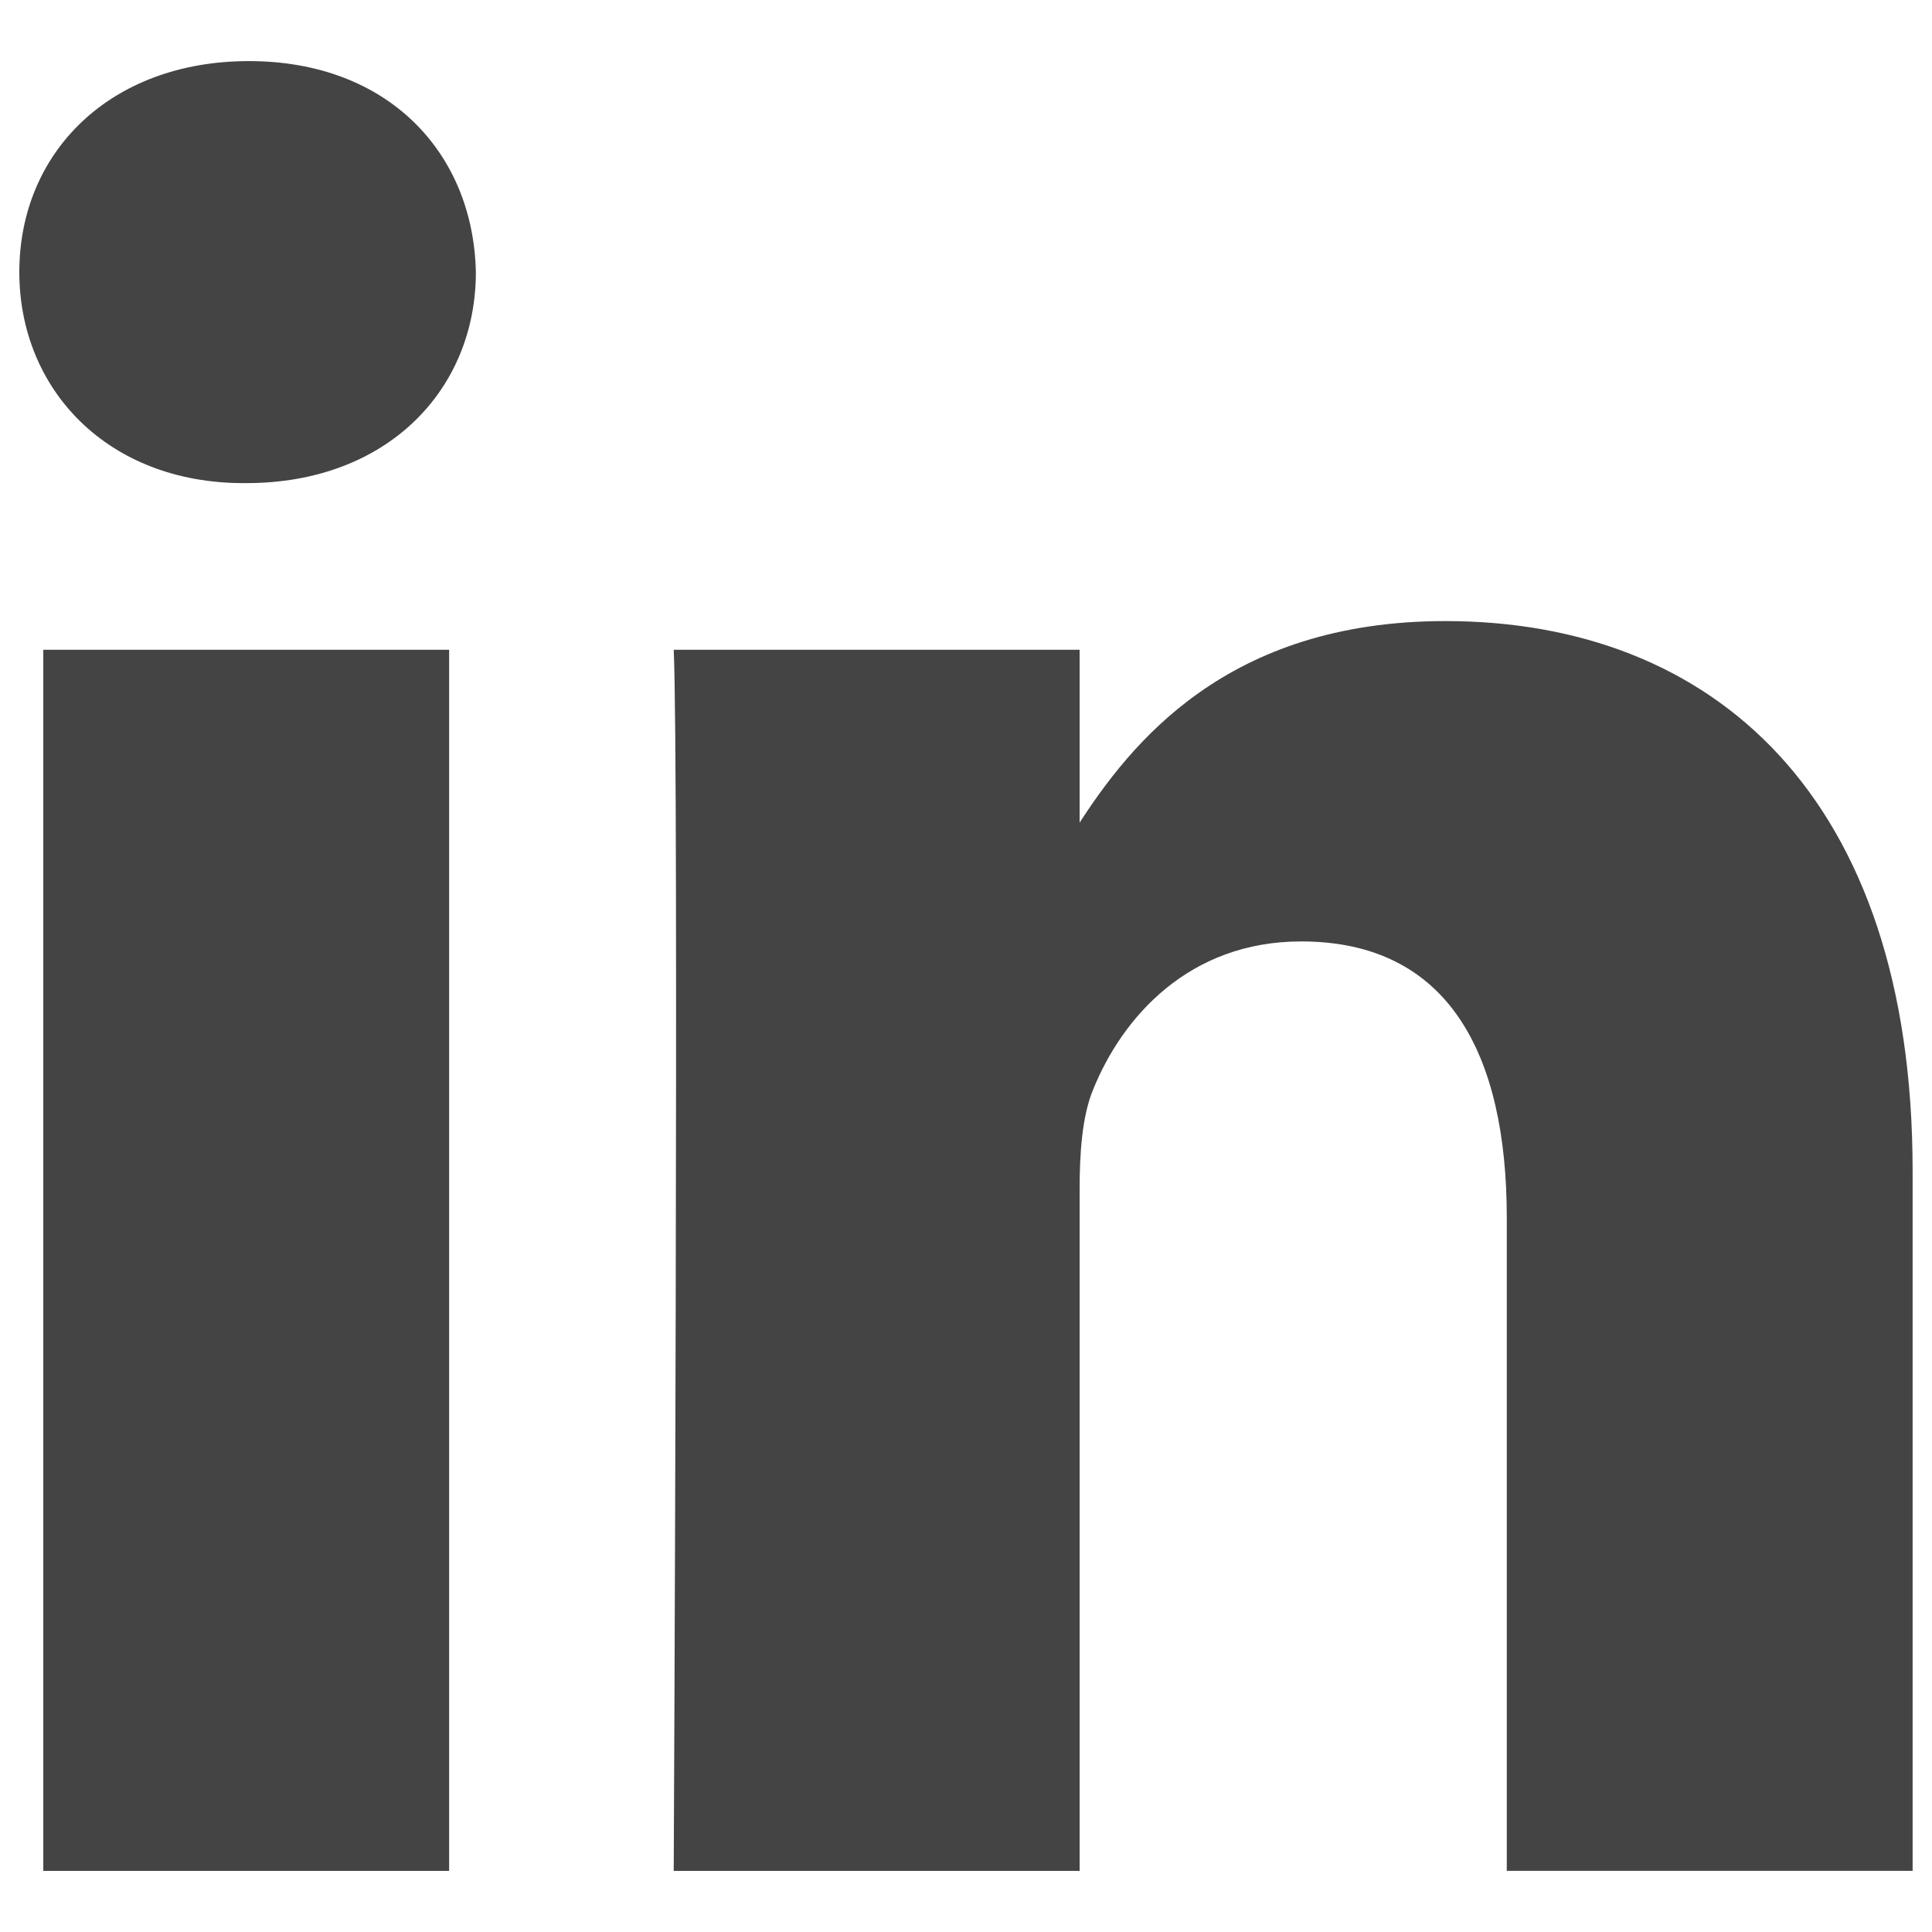
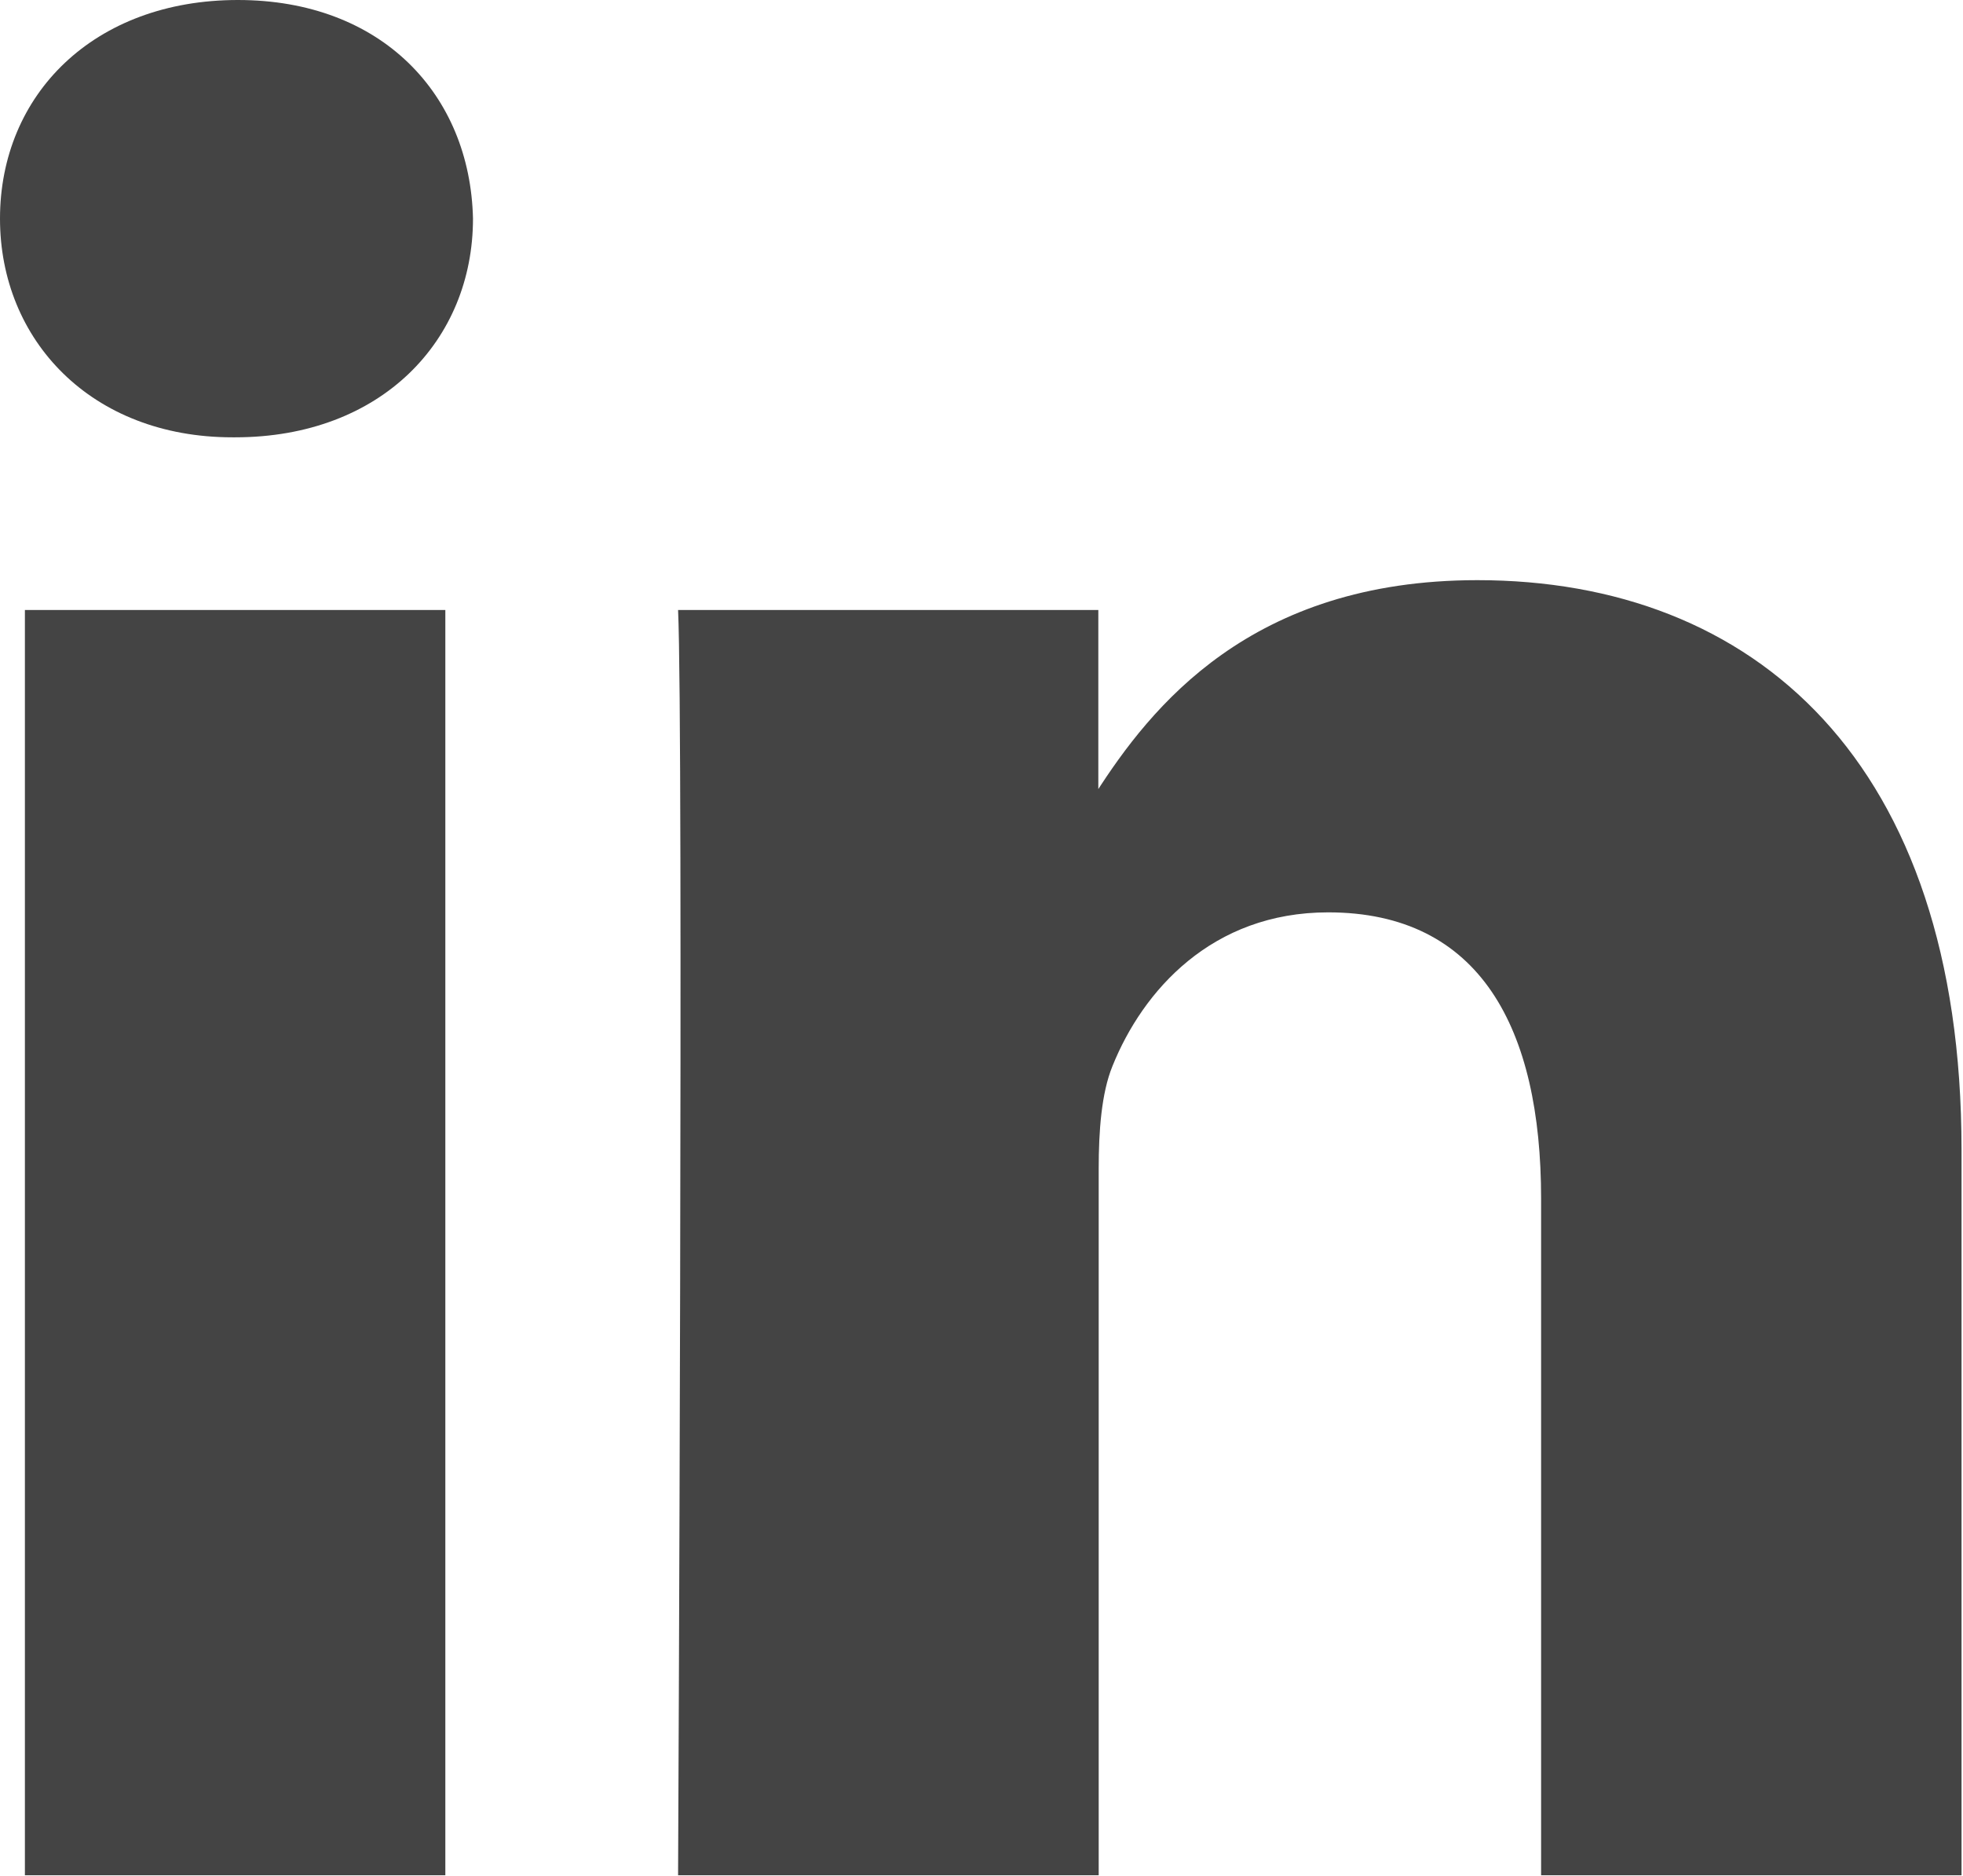
- <svg xmlns="http://www.w3.org/2000/svg" version="1.1" width="32" height="32" viewBox="0 0 32 32">
-   <path fill="#444444" d="M7.439 30.988v-20.226h-6.722v20.226h6.722zM4.079 8.002c2.343 0 3.803-1.554 3.803-3.495-0.044-1.984-1.46-3.495-3.759-3.495-2.3 0-3.803 1.511-3.803 3.495 0 1.94 1.459 3.495 3.715 3.495h0.044z" />
-   <path fill="#444444" d="M11.159 30.988h6.723v-11.295c0-0.604 0.043-1.208 0.221-1.64 0.486-1.208 1.592-2.46 3.449-2.46 2.433 0 3.405 1.856 3.405 4.574v10.82h6.722v-11.597c0-6.212-3.316-9.103-7.739-9.103-3.627 0-5.219 2.028-6.103 3.408h0.045v-2.933h-6.723c0.088 1.897 0 20.226 0 20.226v0z" />
+ <svg xmlns="http://www.w3.org/2000/svg" version="1.1" id="Calque_1" x="0px" y="0px" viewBox="0 0 1072 1024" enable-background="new 0 0 1072 1024" xml:space="preserve">
+   <path fill="#444444" d="M243.2,1024V333.1H13.6V1024H243.2z M128.4,238.8c80,0,129.9-53.1,129.9-119.4C256.8,51.6,208.4,0,129.9,0  C51.3,0,0,51.6,0,119.4c0,66.3,49.8,119.4,126.9,119.4H128.4z" />
+   <path fill="#444444" d="M370.3,1024h229.7V638.2c0-20.6,1.5-41.3,7.5-56c16.6-41.3,54.4-84,117.8-84c83.1,0,116.3,63.4,116.3,156.3  V1024h229.6V627.8c0-212.2-113.3-311-264.4-311c-123.9,0-178.3,69.3-208.5,116.4h1.5V333.1H370.3C373.3,397.9,370.3,1024,370.3,1024  L370.3,1024z" />
</svg>
